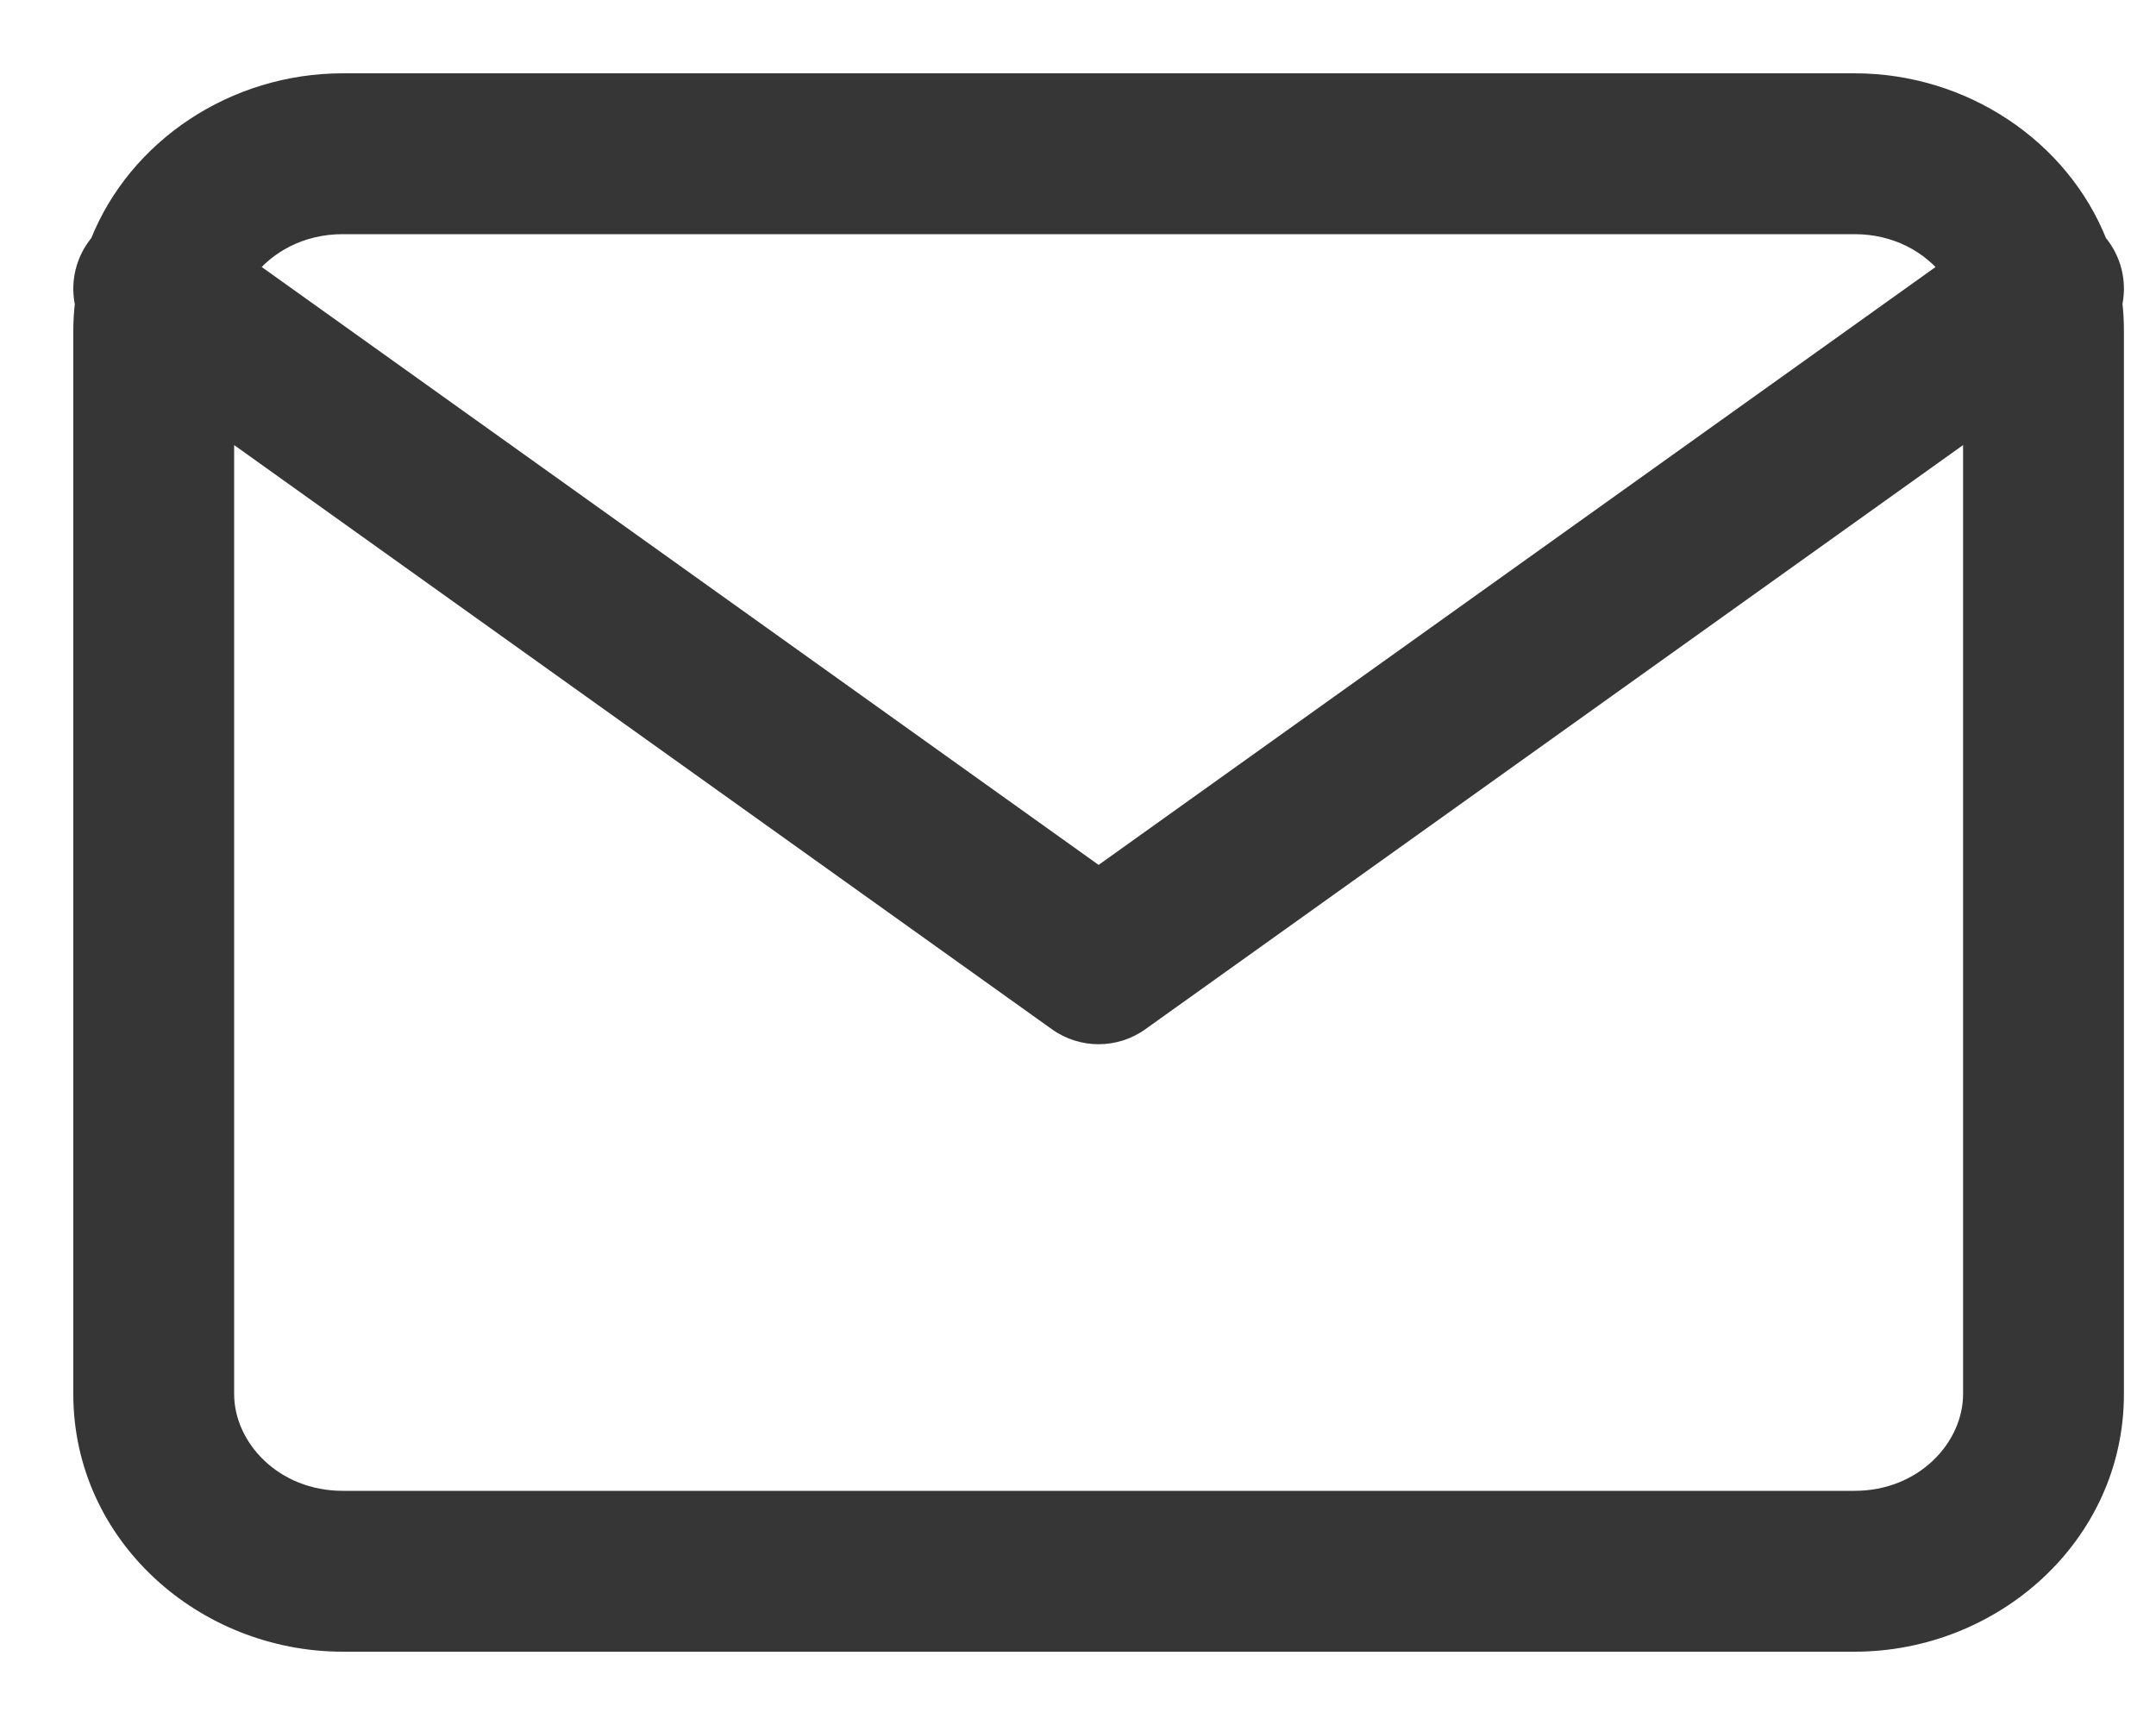
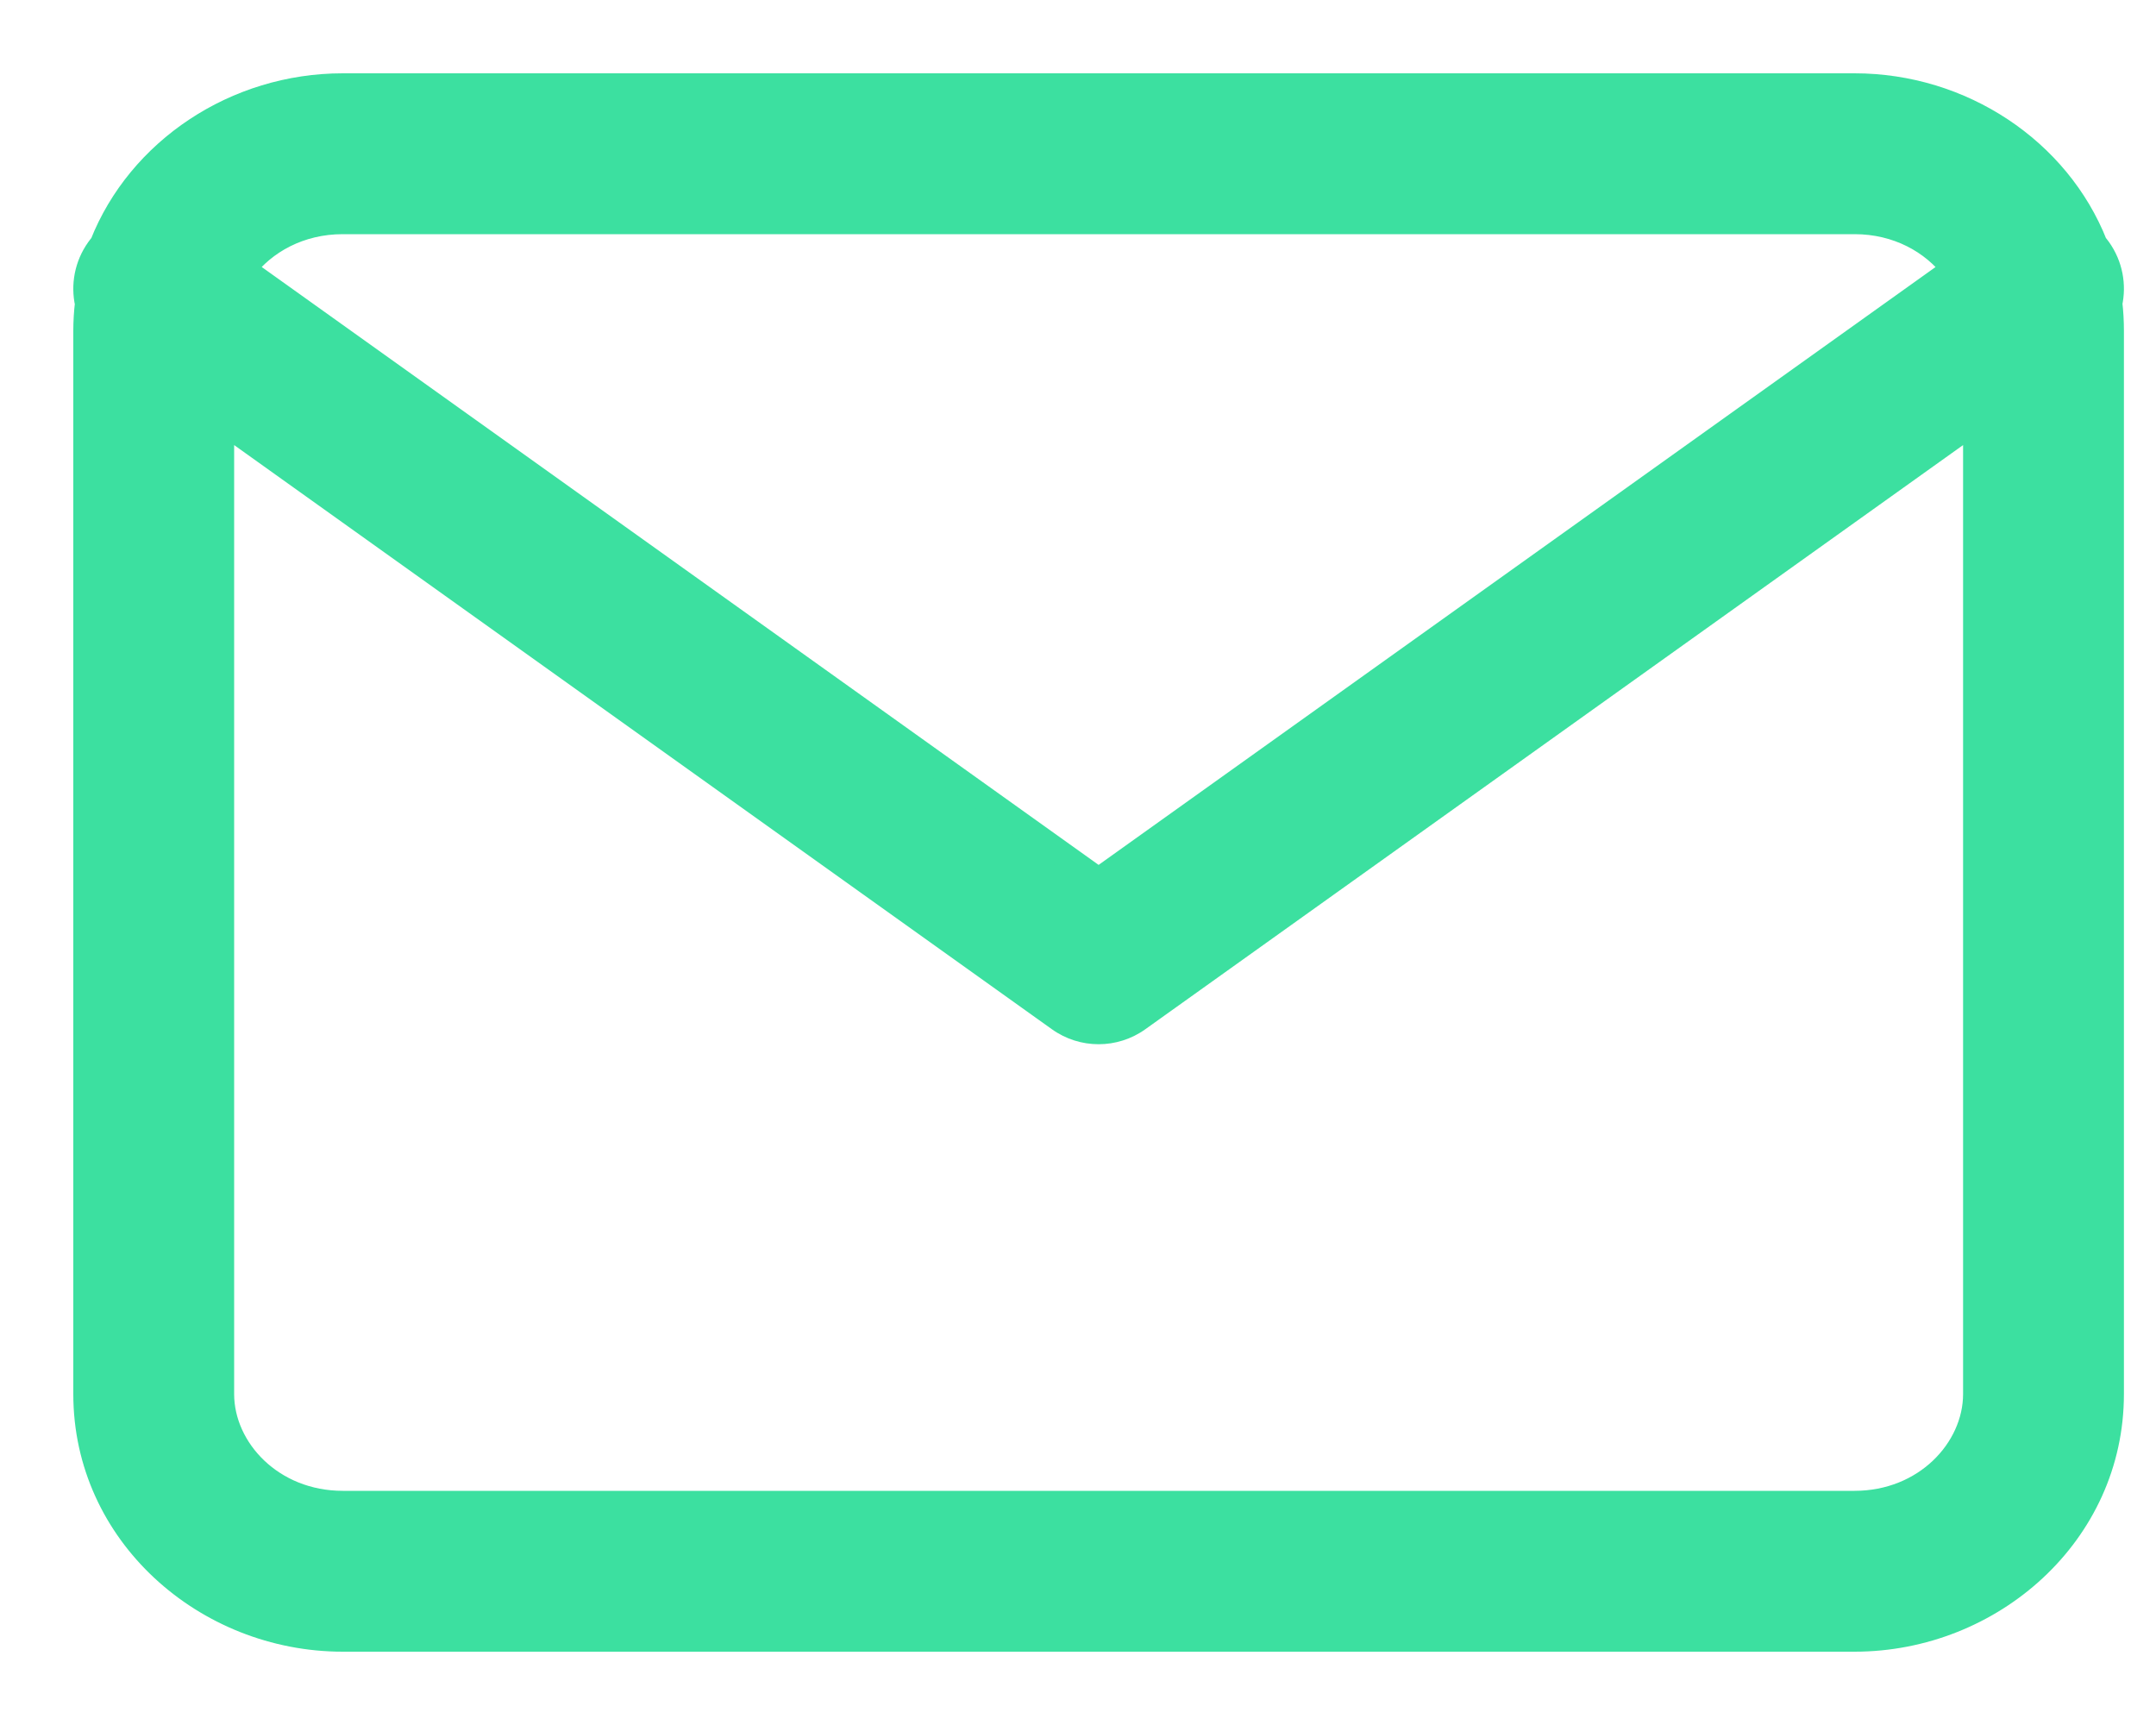
<svg xmlns="http://www.w3.org/2000/svg" width="25" height="20" viewBox="0 0 25 20" fill="none">
-   <path fill-rule="evenodd" clip-rule="evenodd" d="M2.814 3.123C3.061 2.795 3.474 2.565 3.974 2.565H21.505C22.005 2.565 22.418 2.795 22.665 3.122L12.739 10.212L2.814 3.123ZM1.19 2.837C1.174 2.855 1.16 2.874 1.146 2.893C1.012 3.081 0.972 3.308 1.019 3.517C1.006 3.622 1 3.729 1 3.837V16.163C1 17.772 2.385 19 3.974 19H21.505C23.094 19 24.478 17.772 24.478 16.163V3.837C24.478 3.728 24.472 3.622 24.46 3.517C24.506 3.308 24.467 3.081 24.333 2.893C24.319 2.874 24.304 2.855 24.289 2.838C23.858 1.746 22.743 1 21.505 1H3.974C2.735 1 1.621 1.746 1.19 2.837ZM22.913 4.869V16.163C22.913 16.814 22.326 17.435 21.505 17.435H3.974C3.153 17.435 2.565 16.814 2.565 16.163V4.869L12.284 11.811C12.556 12.005 12.922 12.005 13.194 11.811L22.913 4.869Z" fill="#363636" />
-   <path d="M2.814 3.123L2.694 3.032C2.67 3.064 2.659 3.105 2.665 3.145C2.672 3.185 2.694 3.221 2.726 3.245L2.814 3.123ZM22.665 3.122L22.752 3.244C22.785 3.221 22.807 3.185 22.813 3.145C22.819 3.105 22.809 3.064 22.785 3.032L22.665 3.122ZM12.739 10.212L12.652 10.334C12.704 10.371 12.774 10.371 12.826 10.334L12.739 10.212ZM1.146 2.893L1.024 2.806L1.024 2.806L1.146 2.893ZM1.19 2.837L1.303 2.935C1.314 2.922 1.323 2.908 1.329 2.892L1.19 2.837ZM1.019 3.517L1.168 3.535C1.17 3.518 1.169 3.501 1.165 3.485L1.019 3.517ZM24.46 3.517L24.313 3.484C24.31 3.501 24.309 3.518 24.311 3.534L24.46 3.517ZM24.333 2.893L24.21 2.98V2.98L24.333 2.893ZM24.289 2.838L24.15 2.893C24.156 2.908 24.165 2.923 24.175 2.935L24.289 2.838ZM22.913 4.869H23.063C23.063 4.812 23.032 4.761 22.982 4.735C22.932 4.709 22.872 4.714 22.826 4.746L22.913 4.869ZM2.565 4.869L2.653 4.747C2.607 4.714 2.547 4.71 2.497 4.735C2.447 4.761 2.415 4.813 2.415 4.869H2.565ZM12.284 11.811L12.371 11.689L12.284 11.811ZM13.194 11.811L13.107 11.689L13.194 11.811ZM3.974 2.415C3.426 2.415 2.969 2.668 2.694 3.032L2.933 3.213C3.152 2.923 3.521 2.715 3.974 2.715V2.415ZM21.505 2.415H3.974V2.715H21.505V2.415ZM22.785 3.032C22.51 2.668 22.052 2.415 21.505 2.415V2.715C21.957 2.715 22.326 2.923 22.545 3.213L22.785 3.032ZM12.826 10.334L22.752 3.244L22.578 3L12.652 10.09L12.826 10.334ZM2.726 3.245L12.652 10.334L12.826 10.09L2.901 3L2.726 3.245ZM1.268 2.98C1.279 2.964 1.291 2.949 1.303 2.935L1.076 2.739C1.058 2.761 1.04 2.783 1.024 2.806L1.268 2.98ZM1.165 3.485C1.128 3.316 1.159 3.132 1.268 2.98L1.024 2.806C0.864 3.03 0.817 3.301 0.872 3.55L1.165 3.485ZM1.15 3.837C1.15 3.734 1.156 3.634 1.168 3.535L0.87 3.5C0.857 3.61 0.85 3.723 0.85 3.837H1.15ZM1.15 16.163V3.837H0.85V16.163H1.15ZM3.974 18.85C2.458 18.85 1.15 17.679 1.15 16.163H0.85C0.85 17.864 2.312 19.15 3.974 19.15V18.85ZM21.505 18.85H3.974V19.15H21.505V18.85ZM24.328 16.163C24.328 17.679 23.021 18.85 21.505 18.85V19.15C23.166 19.15 24.628 17.864 24.628 16.163H24.328ZM24.328 3.837V16.163H24.628V3.837H24.328ZM24.311 3.534C24.323 3.633 24.328 3.734 24.328 3.837H24.628C24.628 3.723 24.622 3.61 24.609 3.499L24.311 3.534ZM24.21 2.98C24.319 3.132 24.351 3.315 24.313 3.484L24.606 3.549C24.661 3.3 24.614 3.03 24.455 2.806L24.21 2.98ZM24.175 2.935C24.188 2.95 24.199 2.965 24.21 2.98L24.455 2.806C24.438 2.783 24.421 2.761 24.403 2.74L24.175 2.935ZM21.505 1.15C22.685 1.15 23.742 1.861 24.15 2.893L24.429 2.783C23.974 1.631 22.802 0.85 21.505 0.85V1.15ZM3.974 1.15H21.505V0.85H3.974V1.15ZM1.329 2.892C1.737 1.861 2.794 1.15 3.974 1.15V0.85C2.677 0.85 1.505 1.631 1.05 2.782L1.329 2.892ZM23.063 16.163V4.869H22.763V16.163H23.063ZM21.505 17.585C22.401 17.585 23.063 16.904 23.063 16.163H22.763C22.763 16.724 22.251 17.285 21.505 17.285V17.585ZM3.974 17.585H21.505V17.285H3.974V17.585ZM2.415 16.163C2.415 16.904 3.078 17.585 3.974 17.585V17.285C3.228 17.285 2.715 16.724 2.715 16.163H2.415ZM2.415 4.869V16.163H2.715V4.869H2.415ZM12.371 11.689L2.653 4.747L2.478 4.991L12.197 11.933L12.371 11.689ZM13.107 11.689C12.887 11.846 12.591 11.846 12.371 11.689L12.197 11.933C12.521 12.165 12.957 12.165 13.281 11.933L13.107 11.689ZM22.826 4.746L13.107 11.689L13.281 11.933L23 4.991L22.826 4.746Z" fill="#363636" />
+   <path fill-rule="evenodd" clip-rule="evenodd" d="M2.814 3.123C3.061 2.795 3.474 2.565 3.974 2.565H21.505C22.005 2.565 22.418 2.795 22.665 3.122L12.739 10.212L2.814 3.123ZM1.19 2.837C1.174 2.855 1.16 2.874 1.146 2.893C1.012 3.081 0.972 3.308 1.019 3.517C1.006 3.622 1 3.729 1 3.837V16.163C1 17.772 2.385 19 3.974 19H21.505C23.094 19 24.478 17.772 24.478 16.163V3.837C24.478 3.728 24.472 3.622 24.46 3.517C24.506 3.308 24.467 3.081 24.333 2.893C24.319 2.874 24.304 2.855 24.289 2.838C23.858 1.746 22.743 1 21.505 1H3.974C2.735 1 1.621 1.746 1.19 2.837ZM22.913 4.869V16.163C22.913 16.814 22.326 17.435 21.505 17.435H3.974C3.153 17.435 2.565 16.814 2.565 16.163V4.869L12.284 11.811C12.556 12.005 12.922 12.005 13.194 11.811L22.913 4.869Z" fill="#3CE0A0" />
+   <path d="M2.814 3.123L2.694 3.032C2.67 3.064 2.659 3.105 2.665 3.145C2.672 3.185 2.694 3.221 2.726 3.245L2.814 3.123ZM22.665 3.122L22.752 3.244C22.785 3.221 22.807 3.185 22.813 3.145C22.819 3.105 22.809 3.064 22.785 3.032L22.665 3.122ZM12.739 10.212L12.652 10.334C12.704 10.371 12.774 10.371 12.826 10.334L12.739 10.212ZM1.146 2.893L1.024 2.806L1.024 2.806L1.146 2.893ZM1.19 2.837L1.303 2.935C1.314 2.922 1.323 2.908 1.329 2.892L1.19 2.837ZM1.019 3.517L1.168 3.535C1.17 3.518 1.169 3.501 1.165 3.485L1.019 3.517ZM24.46 3.517L24.313 3.484C24.31 3.501 24.309 3.518 24.311 3.534L24.46 3.517ZM24.333 2.893L24.21 2.98V2.98L24.333 2.893ZM24.289 2.838L24.15 2.893C24.156 2.908 24.165 2.923 24.175 2.935L24.289 2.838ZM22.913 4.869H23.063C23.063 4.812 23.032 4.761 22.982 4.735C22.932 4.709 22.872 4.714 22.826 4.746L22.913 4.869ZM2.565 4.869L2.653 4.747C2.607 4.714 2.547 4.71 2.497 4.735C2.447 4.761 2.415 4.813 2.415 4.869H2.565ZM12.284 11.811L12.371 11.689L12.284 11.811ZM13.194 11.811L13.107 11.689L13.194 11.811ZM3.974 2.415C3.426 2.415 2.969 2.668 2.694 3.032L2.933 3.213C3.152 2.923 3.521 2.715 3.974 2.715V2.415ZM21.505 2.415H3.974V2.715H21.505V2.415ZM22.785 3.032C22.51 2.668 22.052 2.415 21.505 2.415V2.715C21.957 2.715 22.326 2.923 22.545 3.213L22.785 3.032ZM12.826 10.334L22.752 3.244L22.578 3L12.652 10.09L12.826 10.334ZM2.726 3.245L12.652 10.334L12.826 10.09L2.901 3L2.726 3.245ZM1.268 2.98C1.279 2.964 1.291 2.949 1.303 2.935L1.076 2.739C1.058 2.761 1.04 2.783 1.024 2.806L1.268 2.98ZM1.165 3.485C1.128 3.316 1.159 3.132 1.268 2.98L1.024 2.806C0.864 3.03 0.817 3.301 0.872 3.55L1.165 3.485ZM1.15 3.837C1.15 3.734 1.156 3.634 1.168 3.535L0.87 3.5C0.857 3.61 0.85 3.723 0.85 3.837H1.15ZM1.15 16.163V3.837H0.85V16.163H1.15ZM3.974 18.85C2.458 18.85 1.15 17.679 1.15 16.163H0.85C0.85 17.864 2.312 19.15 3.974 19.15V18.85ZM21.505 18.85H3.974V19.15H21.505V18.85ZM24.328 16.163C24.328 17.679 23.021 18.85 21.505 18.85V19.15C23.166 19.15 24.628 17.864 24.628 16.163H24.328ZM24.328 3.837V16.163H24.628V3.837H24.328ZM24.311 3.534C24.323 3.633 24.328 3.734 24.328 3.837H24.628C24.628 3.723 24.622 3.61 24.609 3.499L24.311 3.534ZM24.21 2.98C24.319 3.132 24.351 3.315 24.313 3.484L24.606 3.549C24.661 3.3 24.614 3.03 24.455 2.806L24.21 2.98ZM24.175 2.935C24.188 2.95 24.199 2.965 24.21 2.98L24.455 2.806C24.438 2.783 24.421 2.761 24.403 2.74L24.175 2.935ZM21.505 1.15C22.685 1.15 23.742 1.861 24.15 2.893L24.429 2.783C23.974 1.631 22.802 0.85 21.505 0.85V1.15ZM3.974 1.15H21.505V0.85H3.974V1.15ZM1.329 2.892C1.737 1.861 2.794 1.15 3.974 1.15V0.85C2.677 0.85 1.505 1.631 1.05 2.782L1.329 2.892ZM23.063 16.163V4.869H22.763V16.163H23.063ZM21.505 17.585C22.401 17.585 23.063 16.904 23.063 16.163H22.763C22.763 16.724 22.251 17.285 21.505 17.285V17.585ZM3.974 17.585H21.505V17.285H3.974V17.585ZM2.415 16.163C2.415 16.904 3.078 17.585 3.974 17.585V17.285C3.228 17.285 2.715 16.724 2.715 16.163H2.415ZM2.415 4.869V16.163H2.715V4.869H2.415ZM12.371 11.689L2.653 4.747L2.478 4.991L12.197 11.933L12.371 11.689ZM13.107 11.689C12.887 11.846 12.591 11.846 12.371 11.689L12.197 11.933C12.521 12.165 12.957 12.165 13.281 11.933L13.107 11.689ZM22.826 4.746L13.107 11.689L13.281 11.933L23 4.991L22.826 4.746Z" fill="#3CE0A0" />
</svg>
